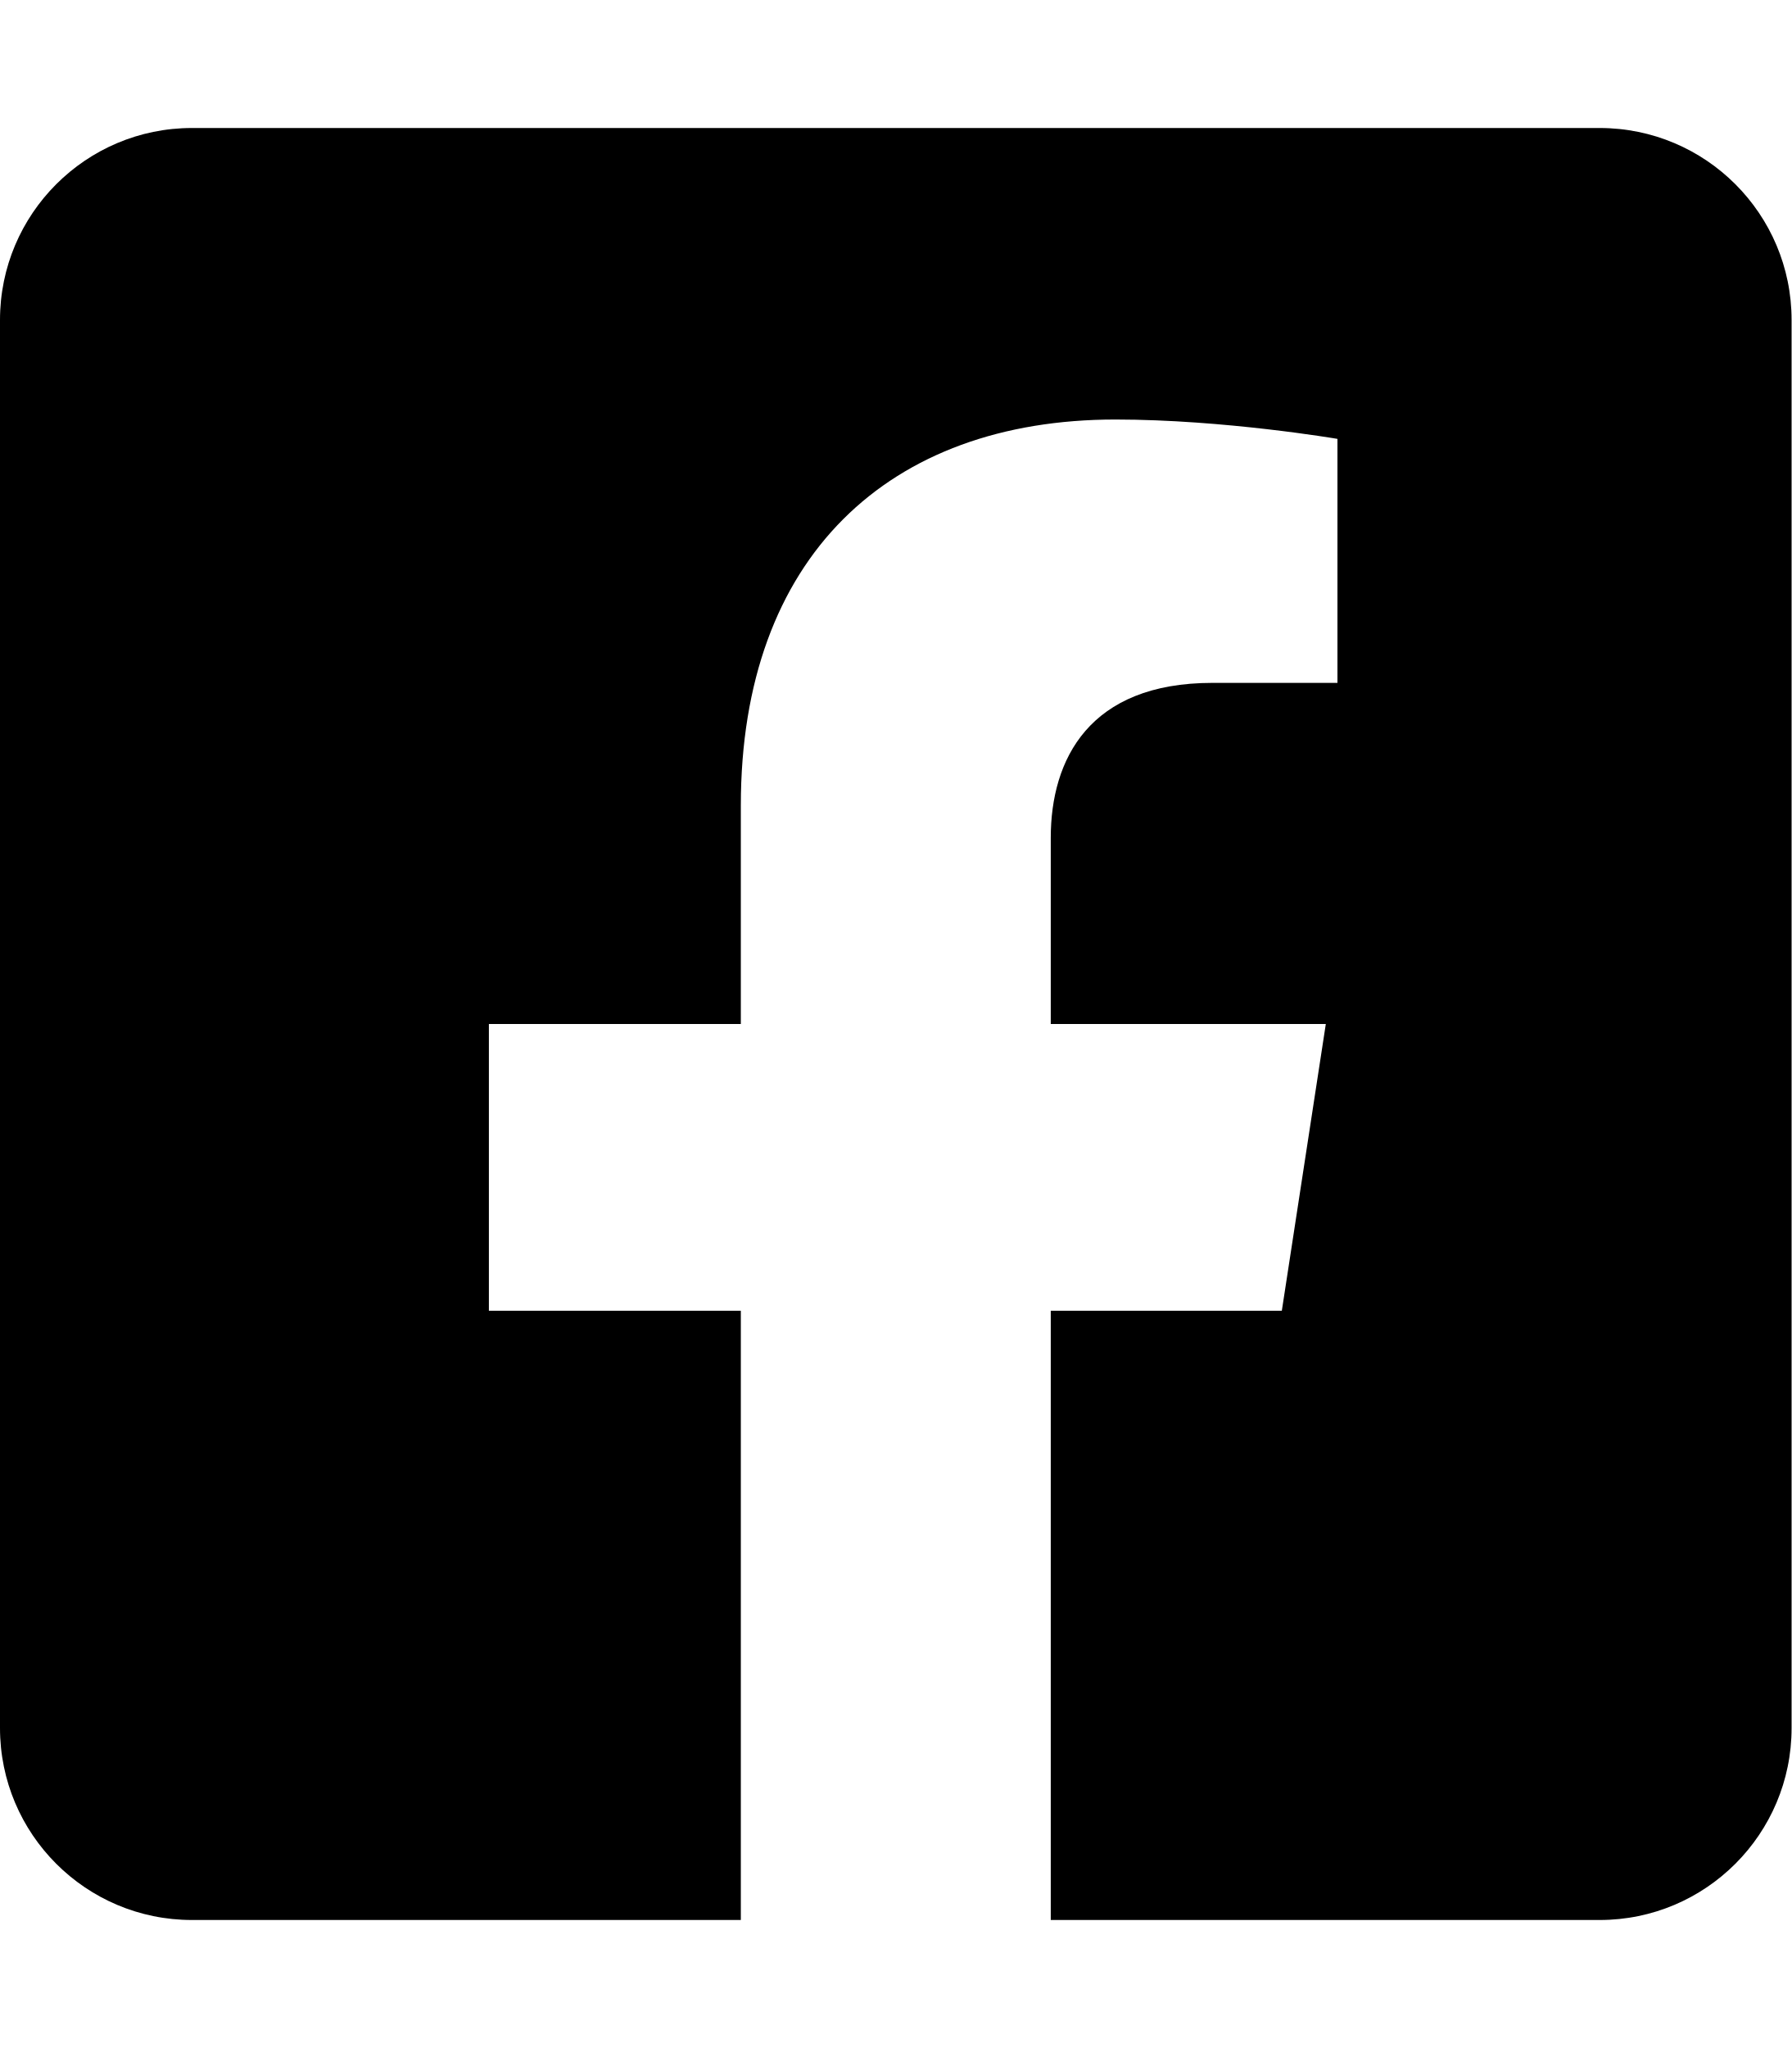
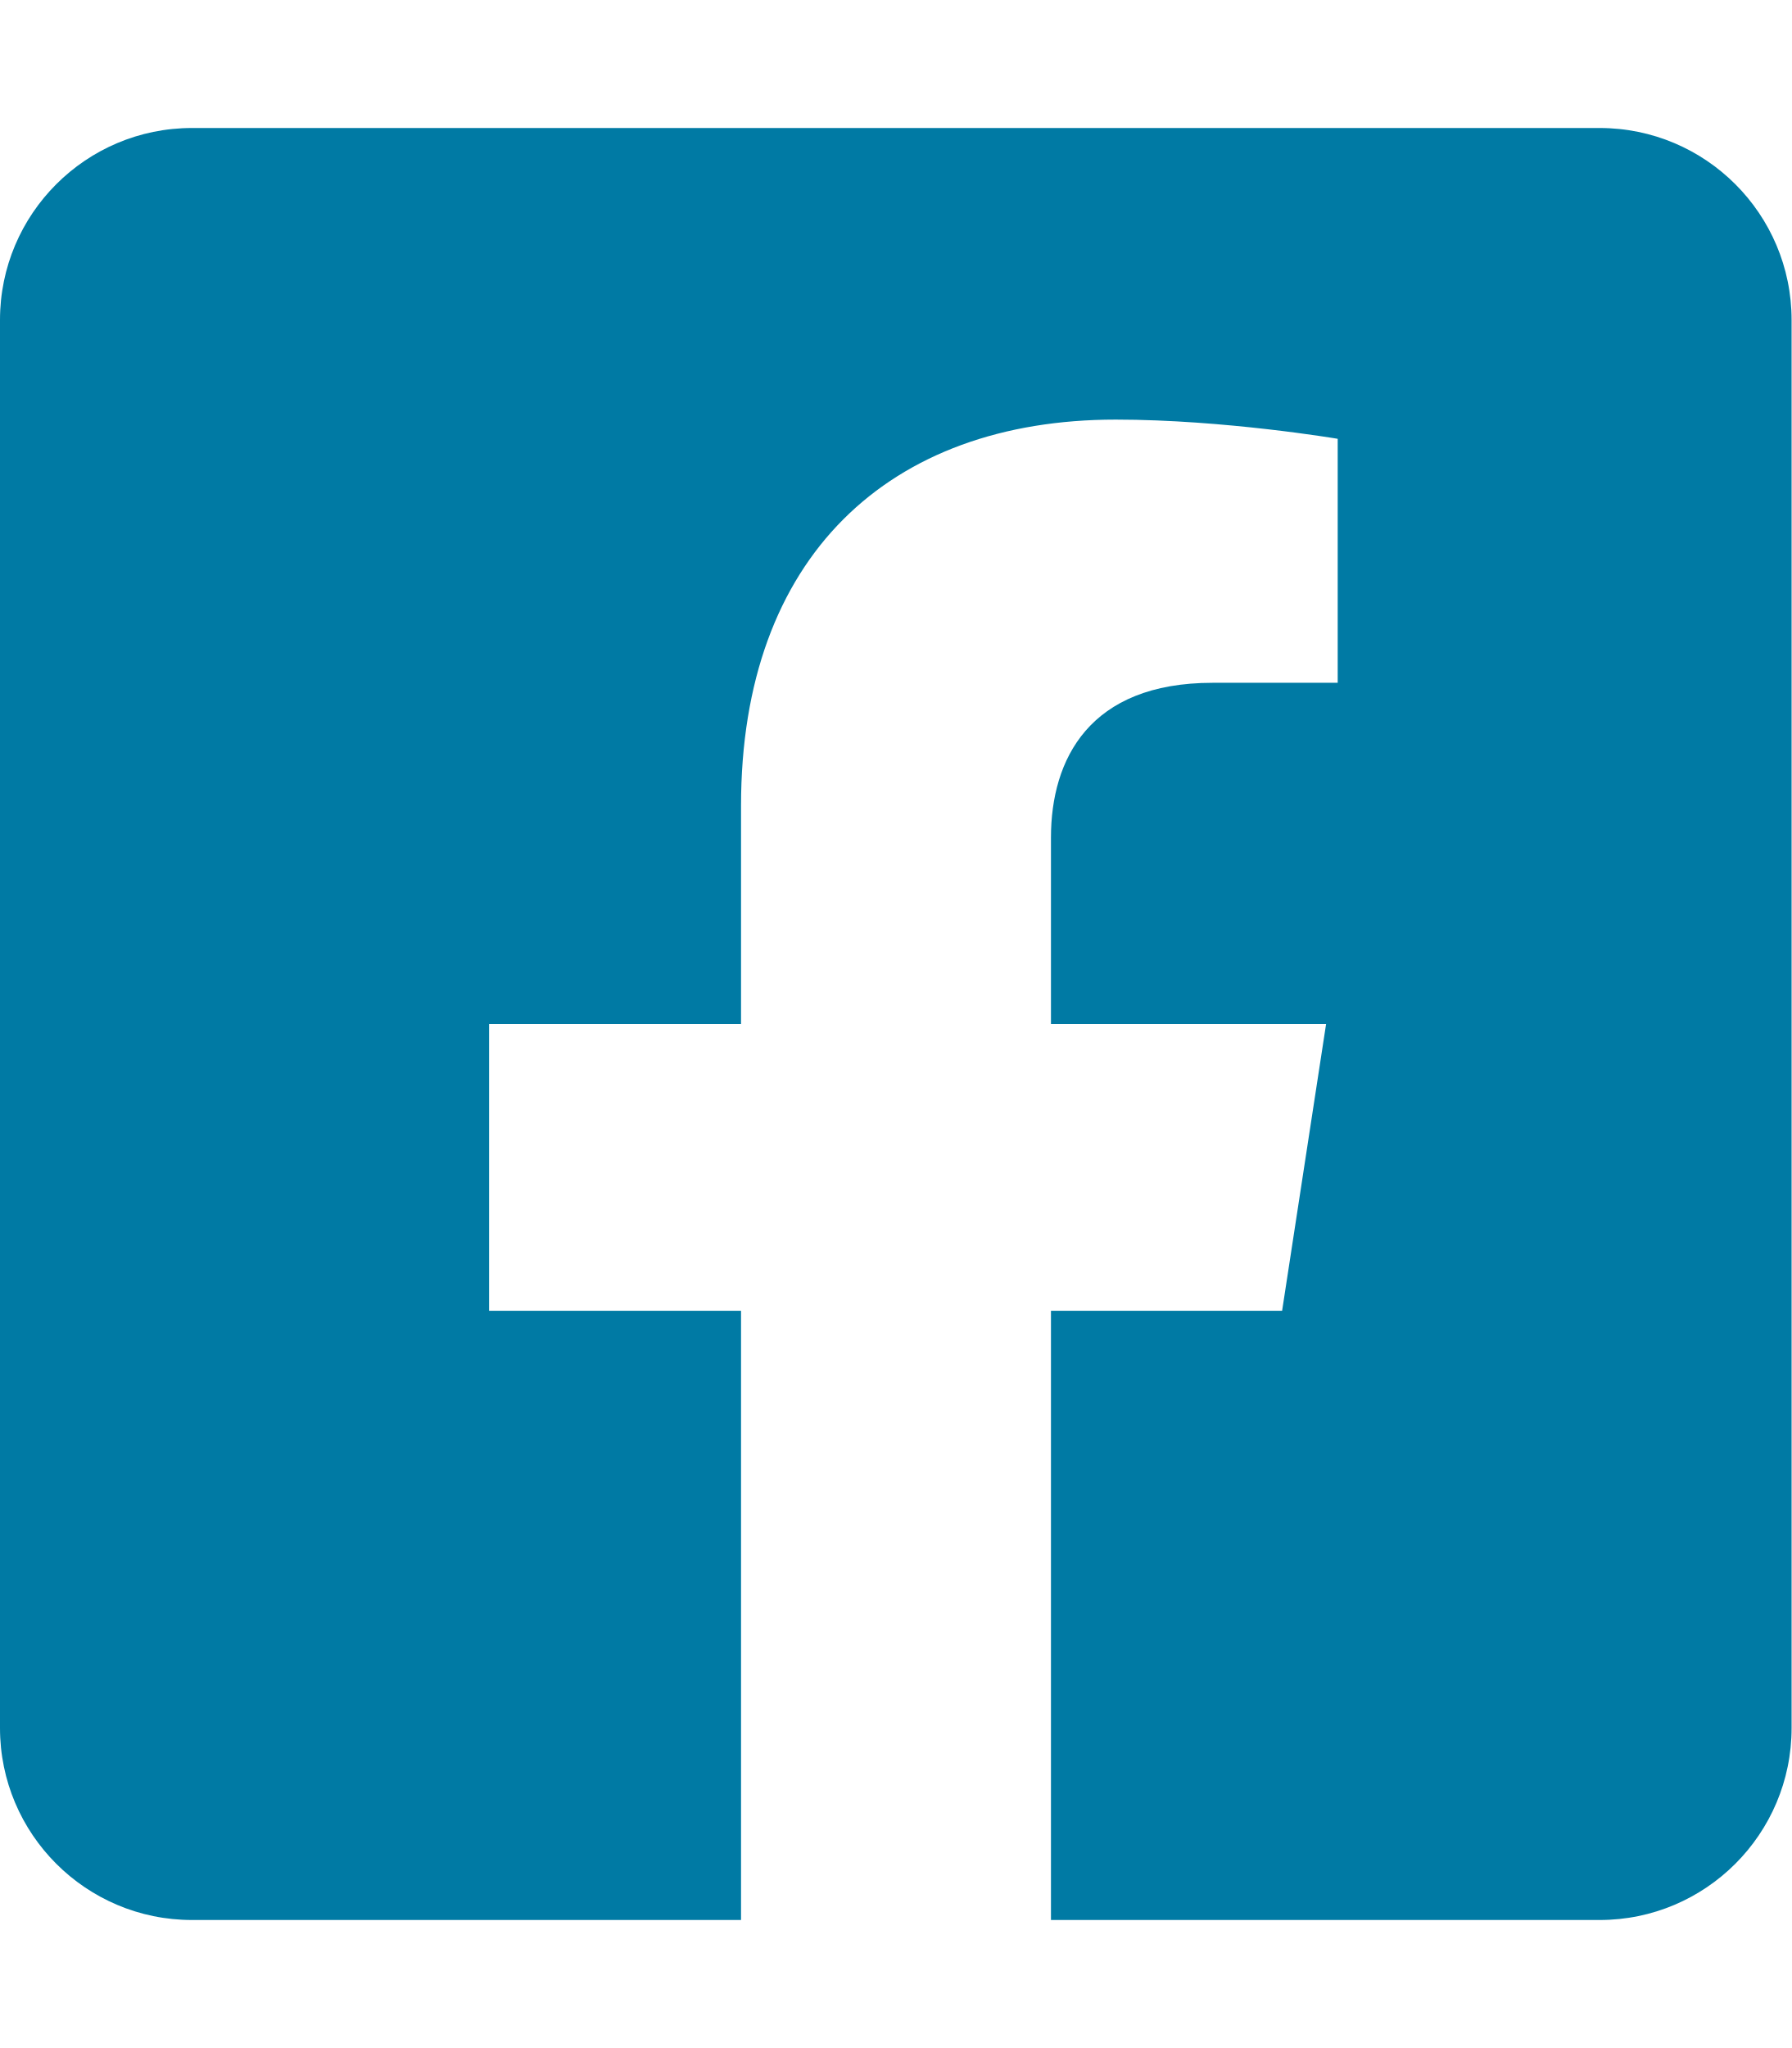
- <svg xmlns="http://www.w3.org/2000/svg" viewBox="0 0 448 512">
-   <path d="M400 32H48A48 48 0 0 0 0 80v352a48 48 0 0 0 48 48h137.25V327.69h-63V256h63v-54.64c0-62.15 37-96.48 93.67-96.48 27.14 0 55.52 4.84 55.52 4.84v61h-31.27c-30.81 0-40.42 19.12-40.42 38.73V256h68.78l-11 71.69h-57.78V480H400a48 48 0 0 0 48-48V80a48 48 0 0 0-48-48z" />
+ <svg xmlns="http://www.w3.org/2000/svg" version="1.1" id="Layer_1" x="0px" y="0px" viewBox="0 0 448 512" style="enable-background:new 0 0 448 512;" xml:space="preserve">
+   <style type="text/css">
+ 	.st0{fill:#007AA4;}
+ </style>
+   <path class="st0" d="M400,32H48C21.5,32,0,53.5,0,80v352c0,26.5,21.5,48,48,48h137.3V327.7h-63V256h63v-54.6  c0-62.2,37-96.5,93.7-96.5c27.1,0,55.5,4.8,55.5,4.8v61h-31.3c-30.8,0-40.4,19.1-40.4,38.7V256h68.8l-11,71.7h-57.8V480H400  c26.5,0,48-21.5,48-48V80C448,53.5,426.5,32,400,32z" />
</svg>
